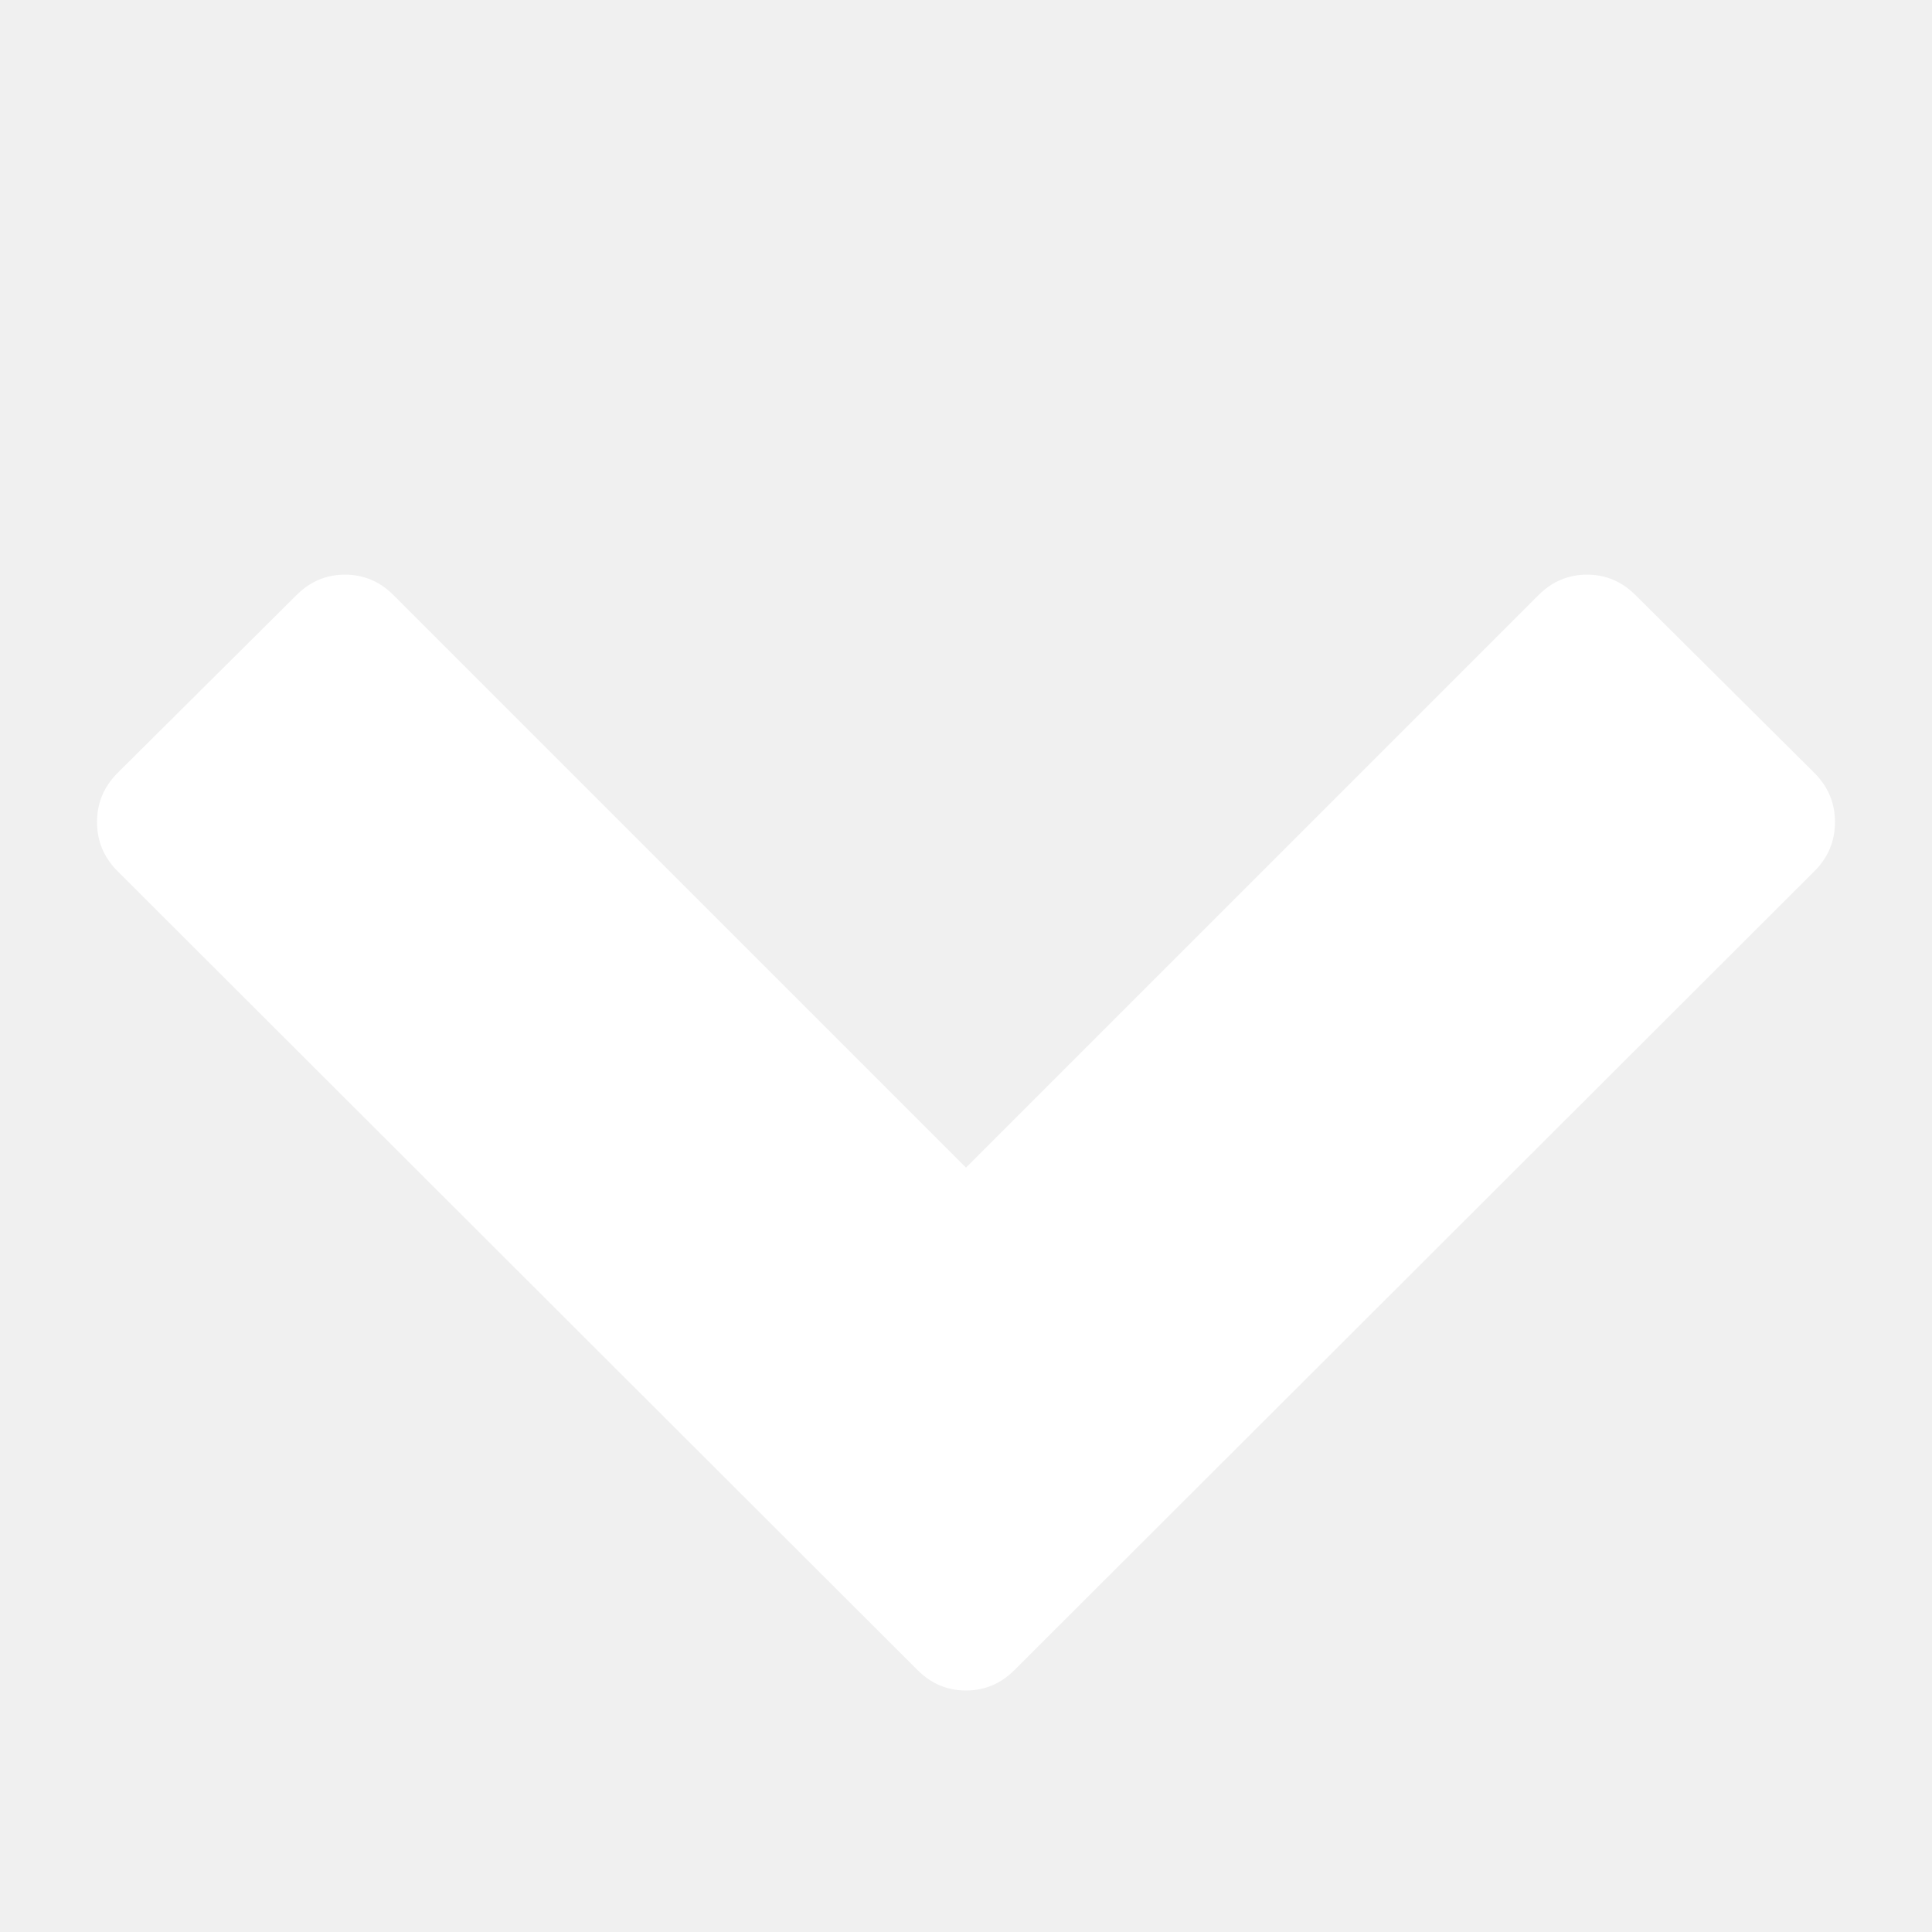
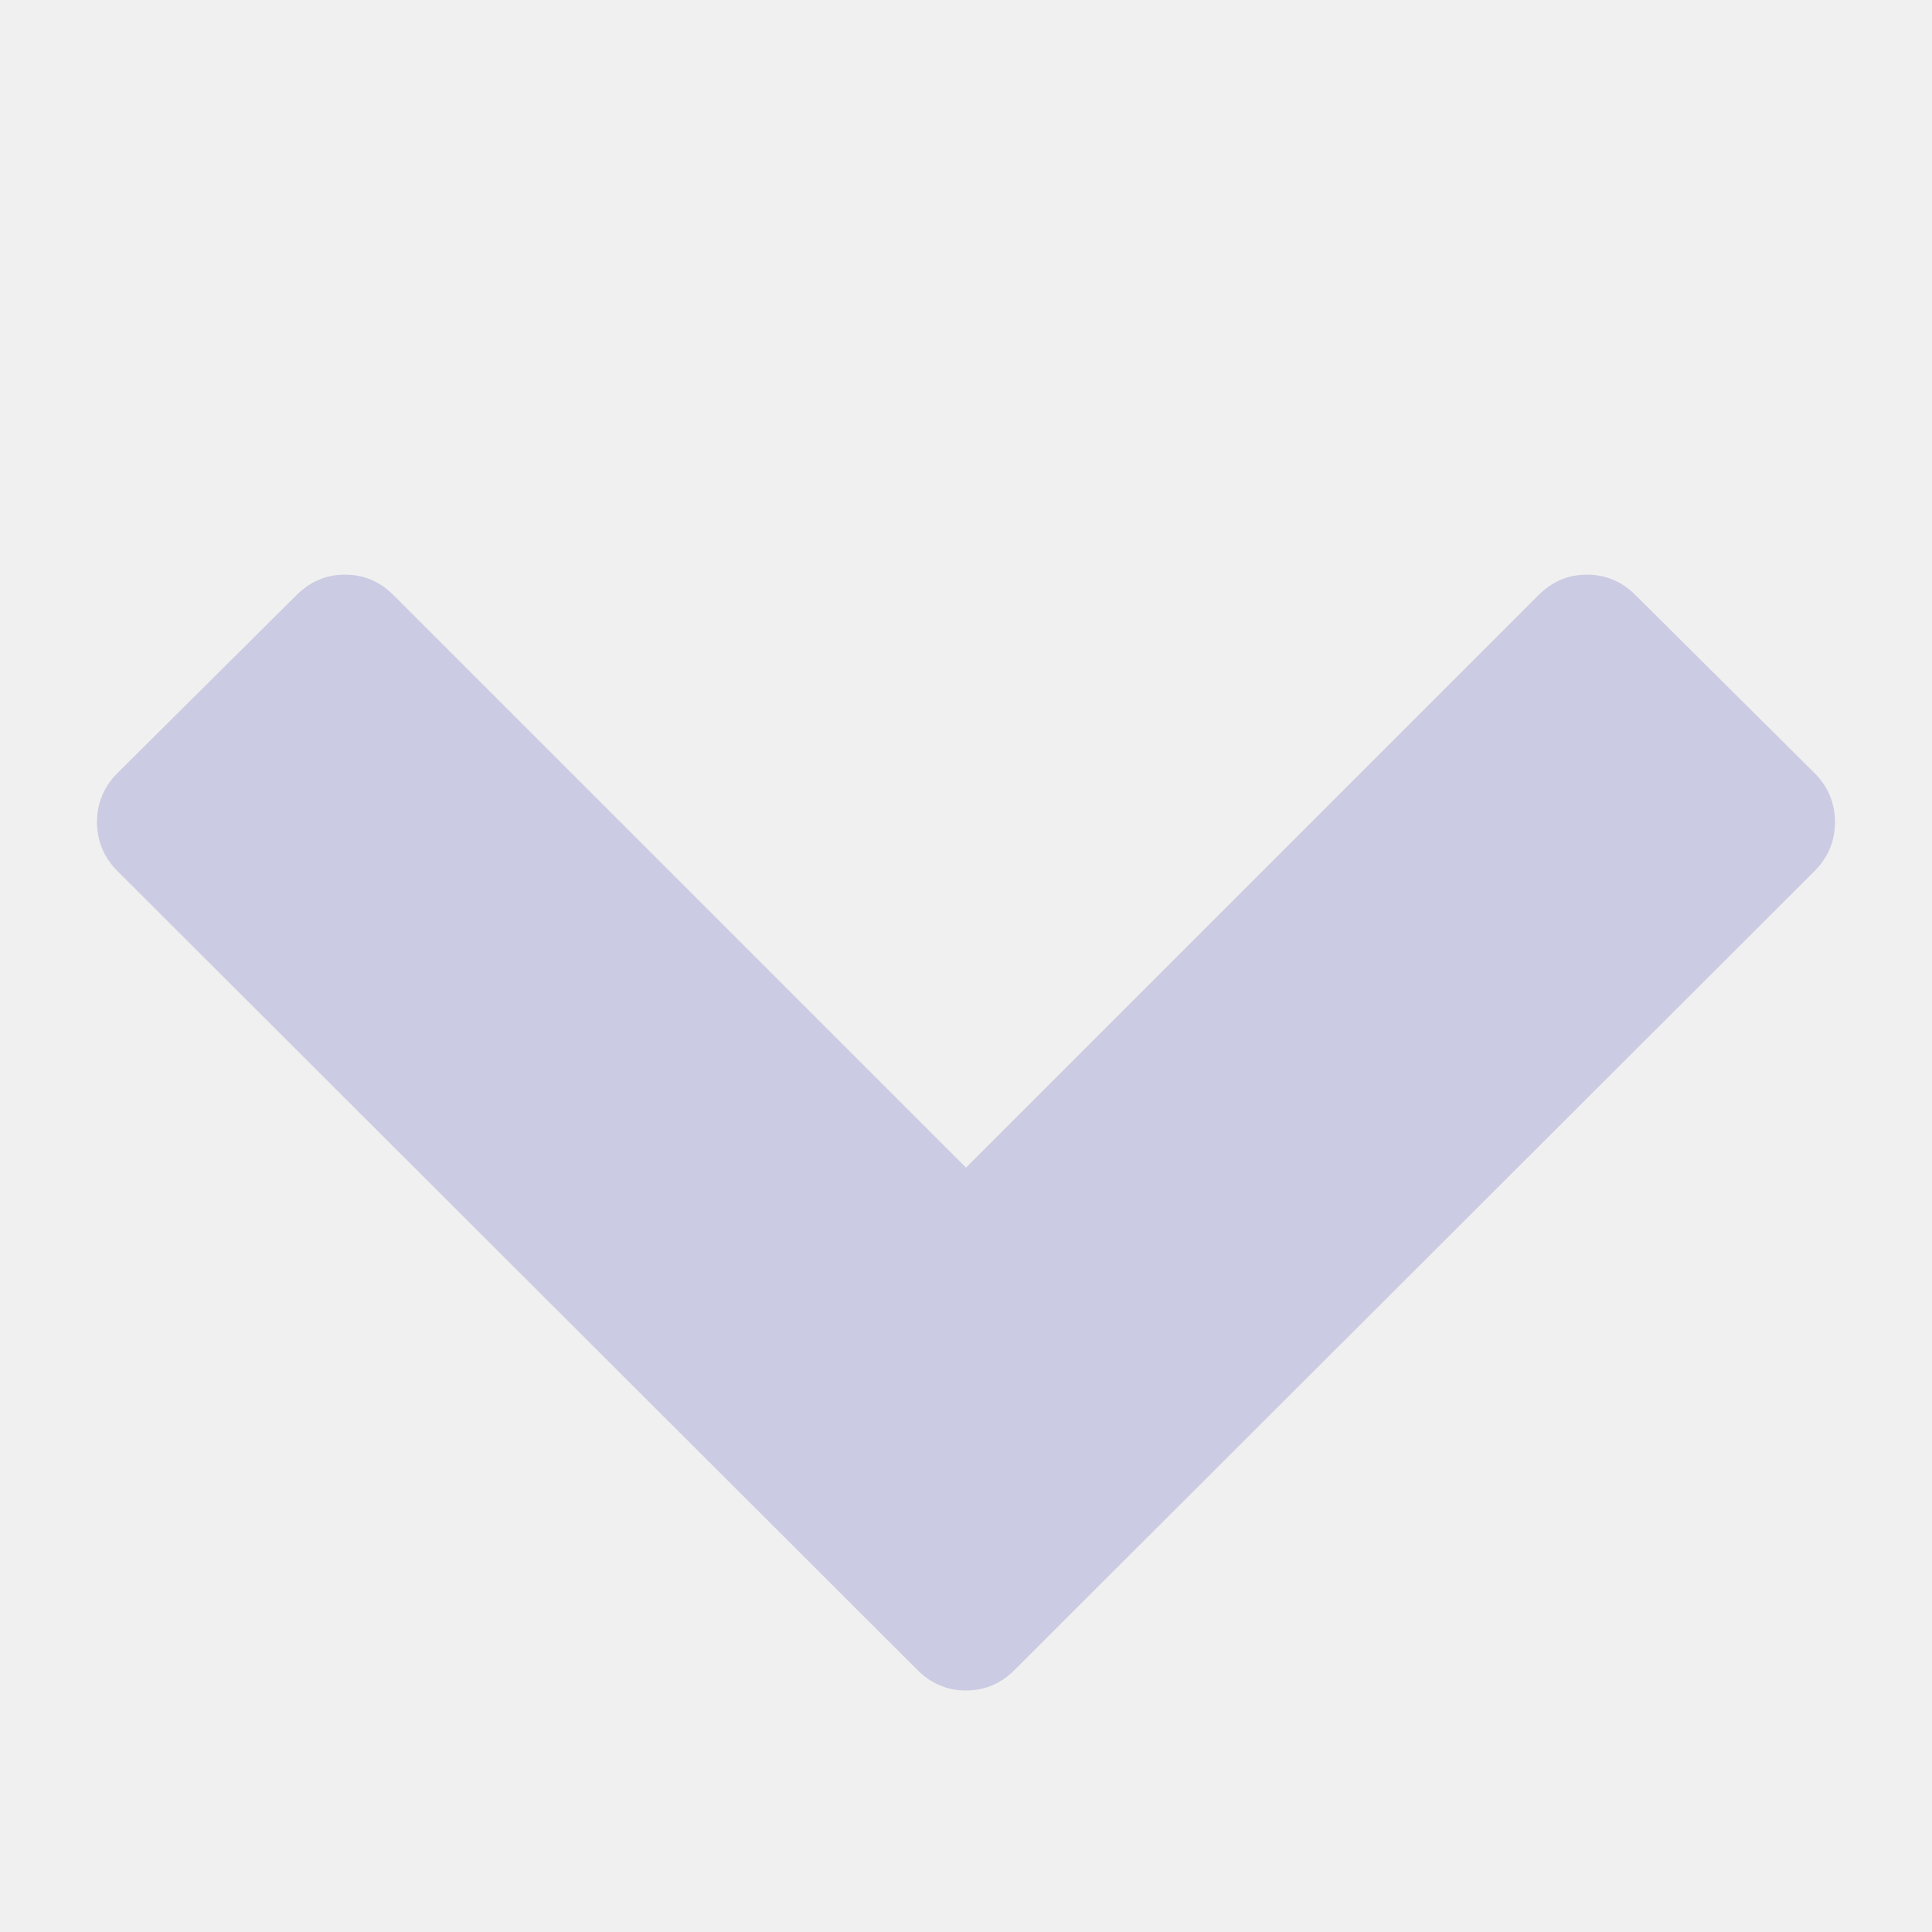
<svg xmlns="http://www.w3.org/2000/svg" width="1792" height="1792" viewBox="0 0 1792 1792">
-   <path d="M1683 808l-742 741q-19 19-45 19t-45-19l-742-741q-19-19-19-45.5t19-45.5l166-165q19-19 45-19t45 19l531 531 531-531q19-19 45-19t45 19l166 165q19 19 19 45.5t-19 45.5z" fill="#fff" />
+   <path d="M1683 808l-742 741q-19 19-45 19t-45-19l-742-741q-19-19-19-45.5t19-45.5l166-165q19-19 45-19t45 19l531 531 531-531q19-19 45-19t45 19l166 165q19 19 19 45.5t-19 45.5z" fill="#cbcbe3" />
</svg>
